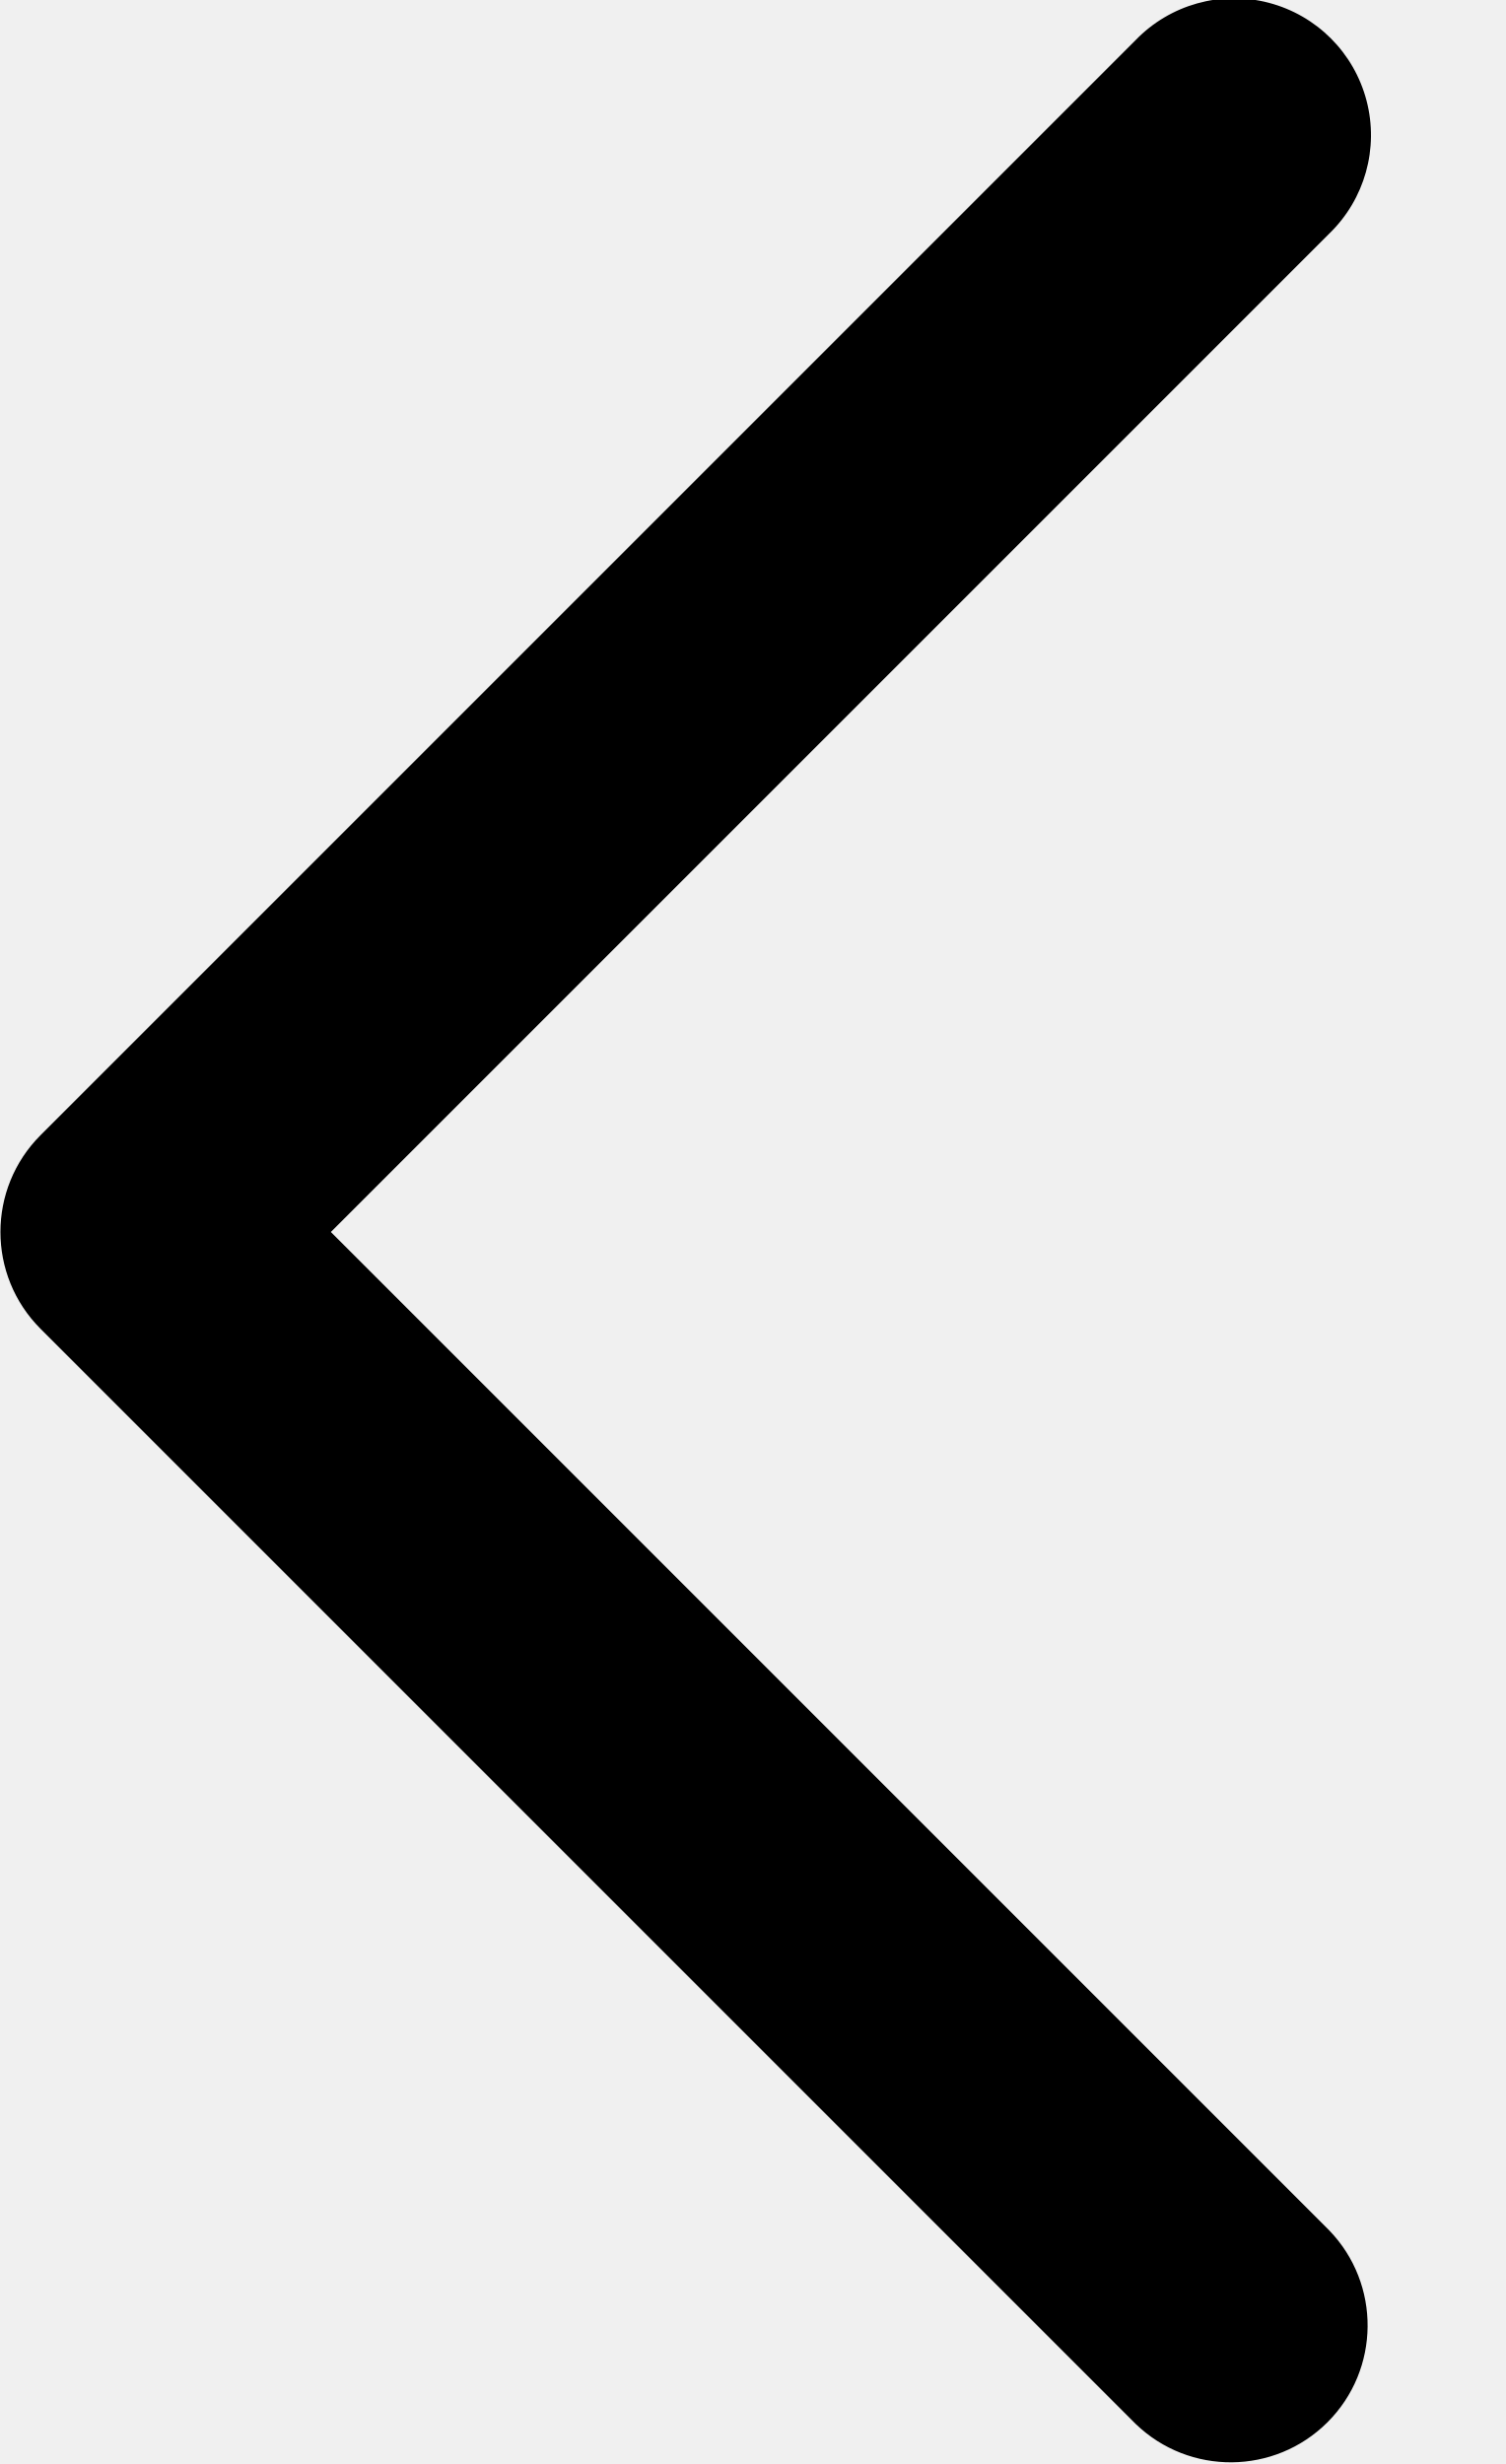
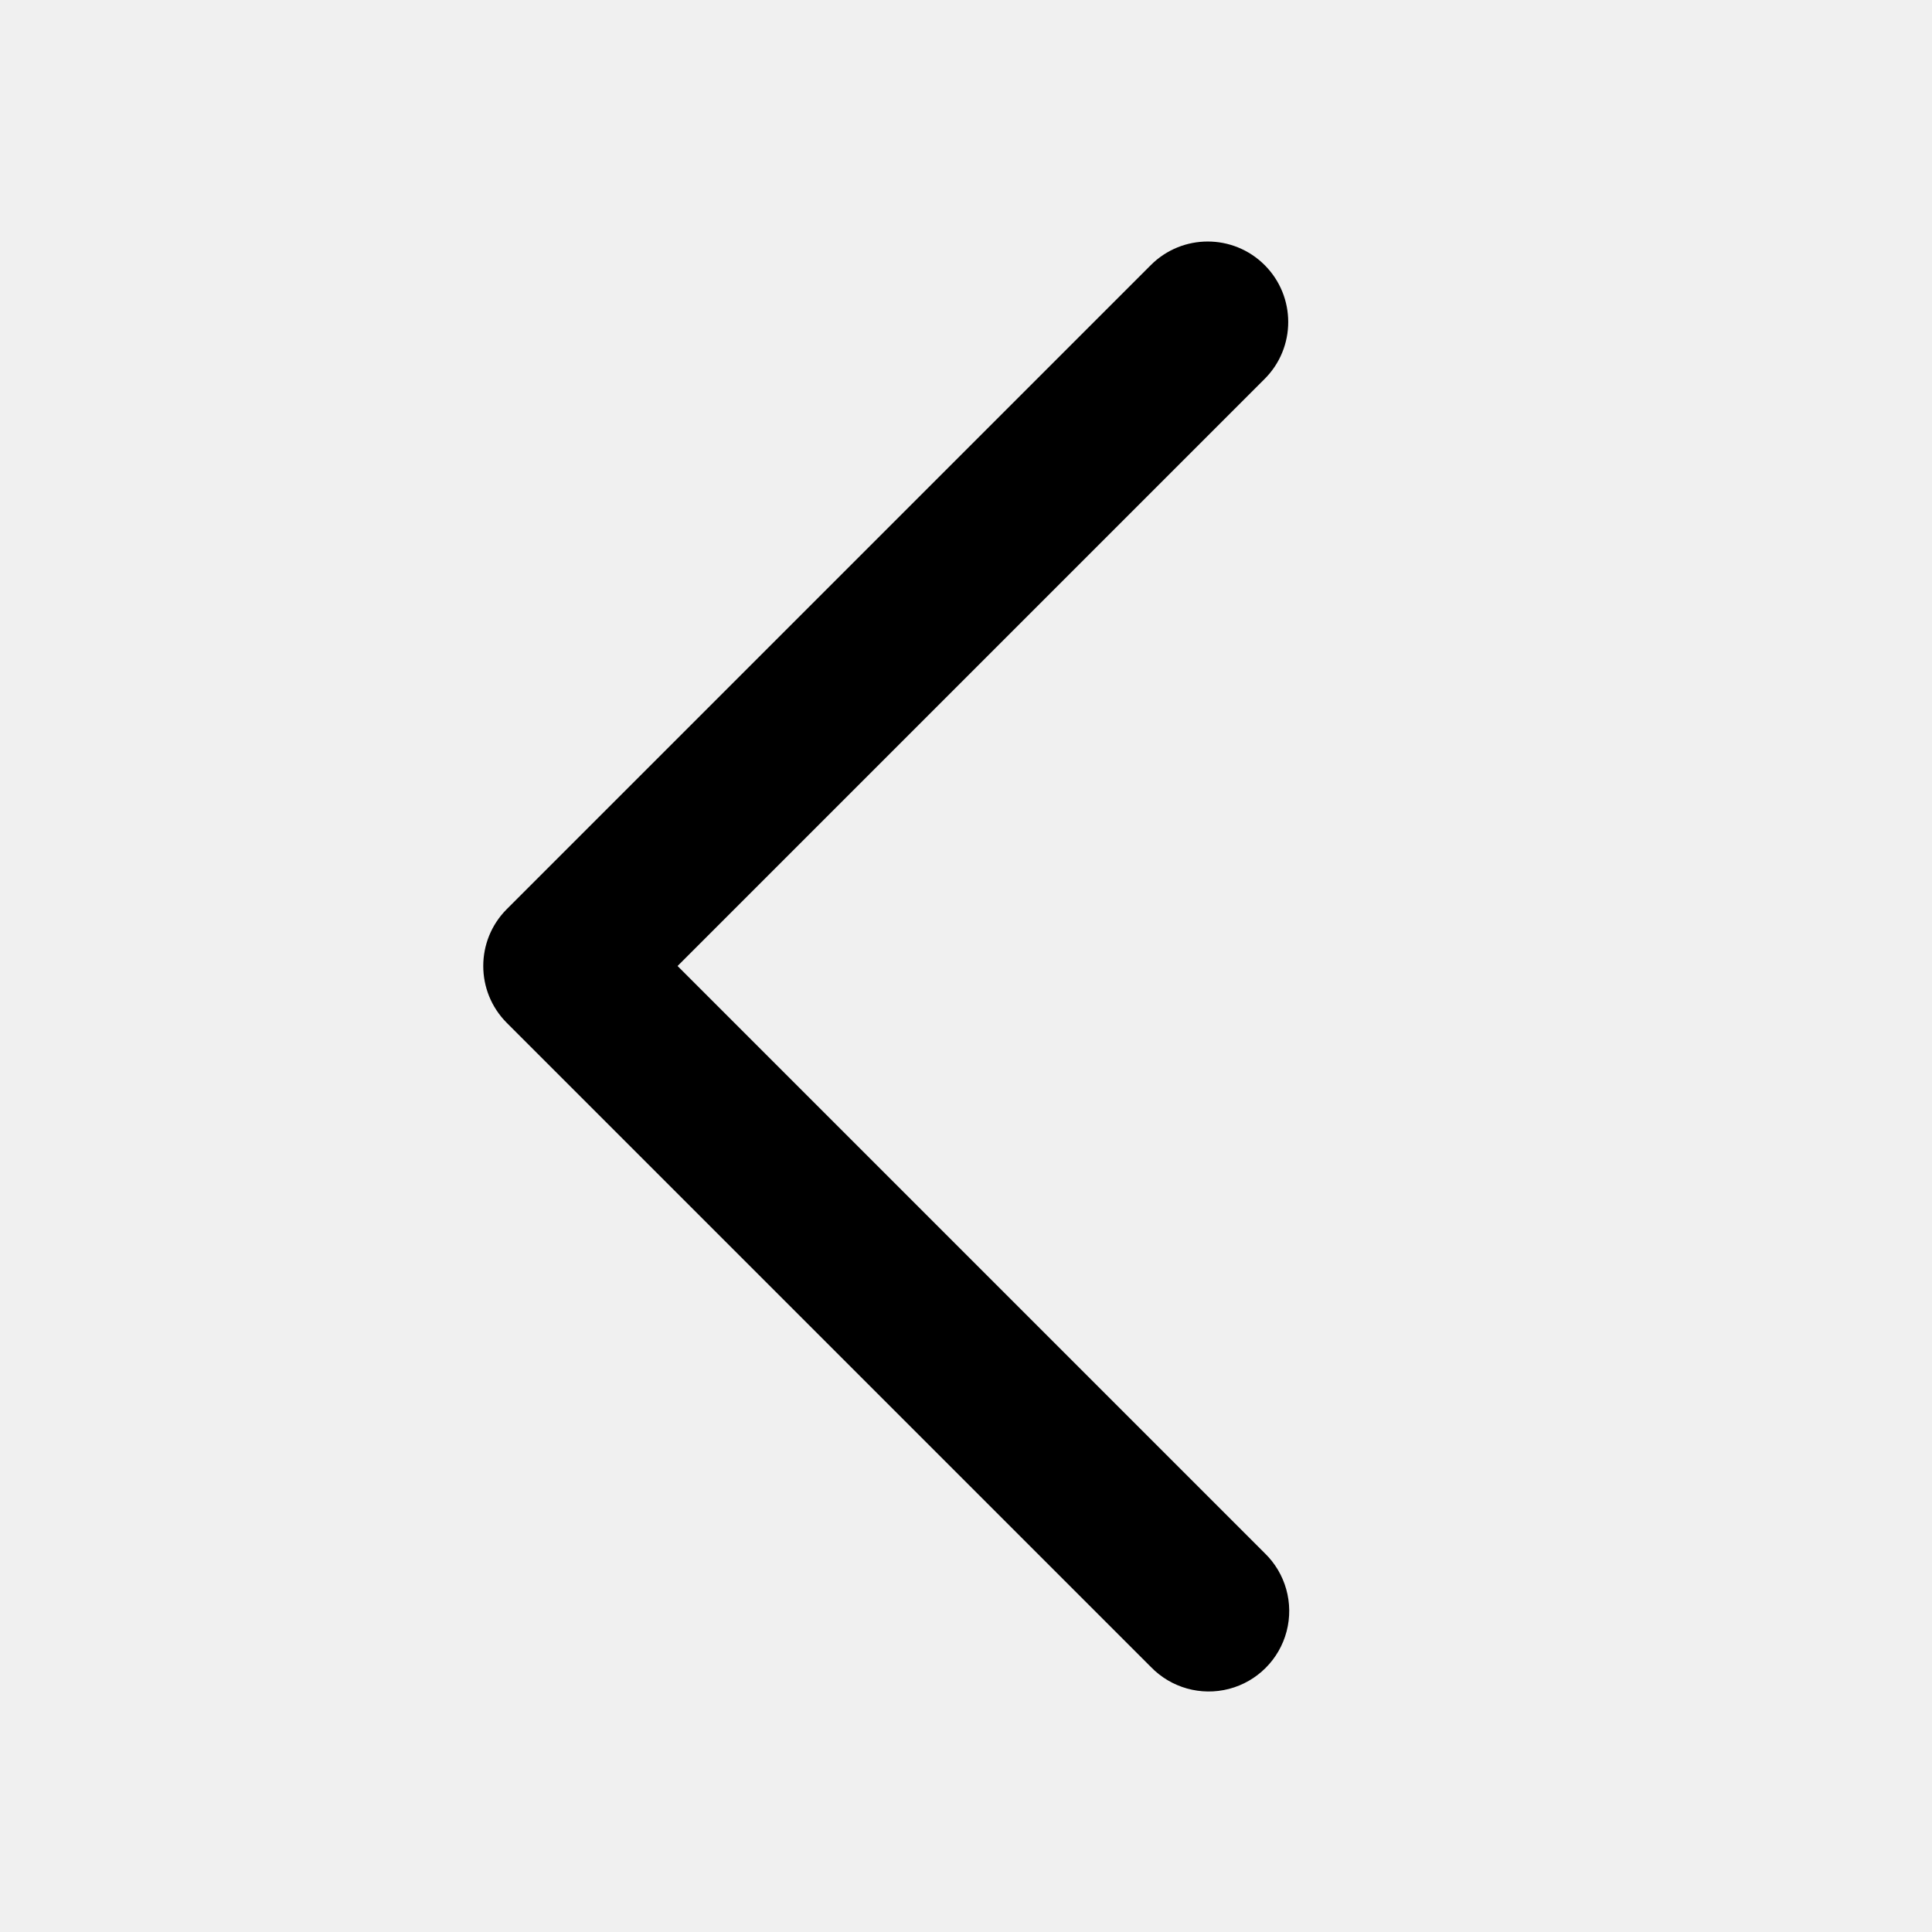
- <svg xmlns="http://www.w3.org/2000/svg" viewBox="0 0 11 18">
-   <path d="M9.71 1.707A1 1 0 1 0 8.296.293L9.71 1.707ZM1.003 9l-.707-.707a1 1 0 0 0 0 1.414L1.003 9Zm7.293 8.707a1 1 0 0 0 1.414-1.414l-1.414 1.414Zm0-17.414-8 8L1.71 9.707l8-8L8.296.293Zm-8 9.414 8 8 1.414-1.414-8-8L.296 9.707Z" />
+ <svg xmlns="http://www.w3.org/2000/svg" viewBox="0 0 24 24">
+   <g clip-path="url(#a)">
+     <path fill-rule="evenodd" clip-rule="evenodd" d="M15.71 3.293a1 1 0 0 1 0 1.414L8.417 12l7.293 7.293a1 1 0 1 1-1.414 1.414l-8-8a1 1 0 0 1 0-1.414l8-8a1 1 0 0 1 1.414 0Z" />
+   </g>
+   <defs>
+     <clipPath id="a">
+       <path fill="#fff" transform="translate(.003)" d="M0 0h24v24H0z" />
+     </clipPath>
+   </defs>
</svg>
